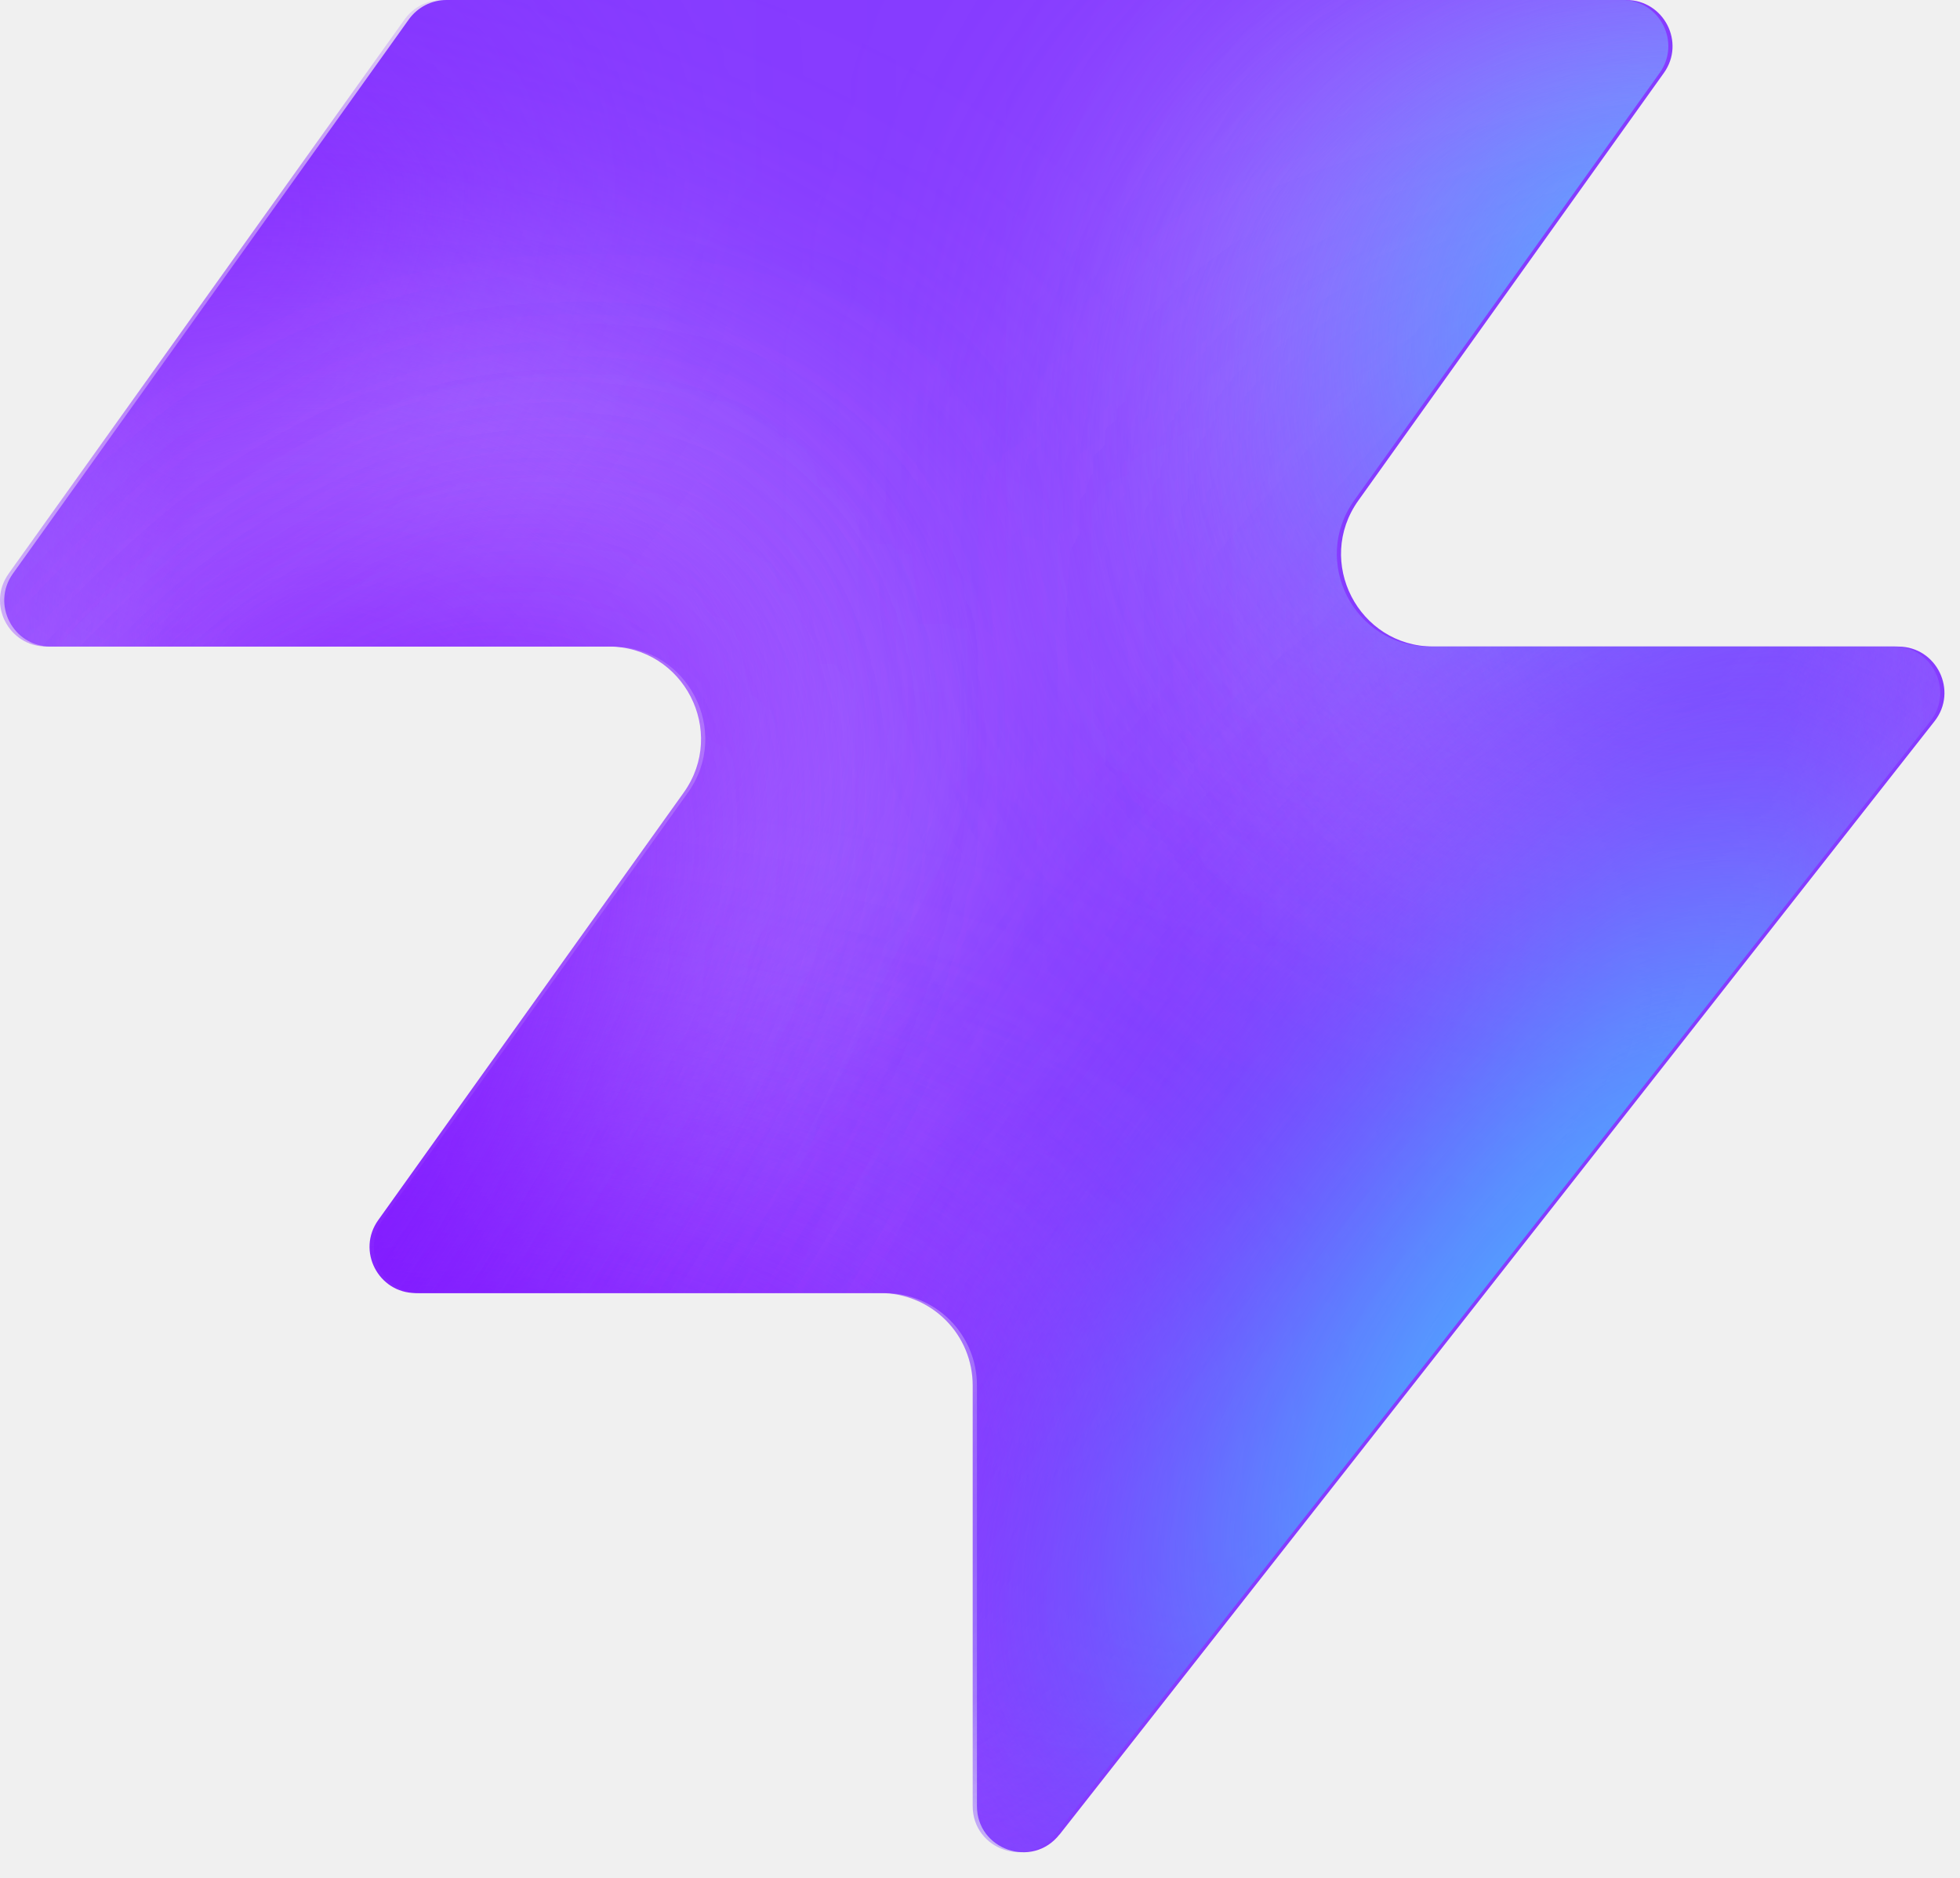
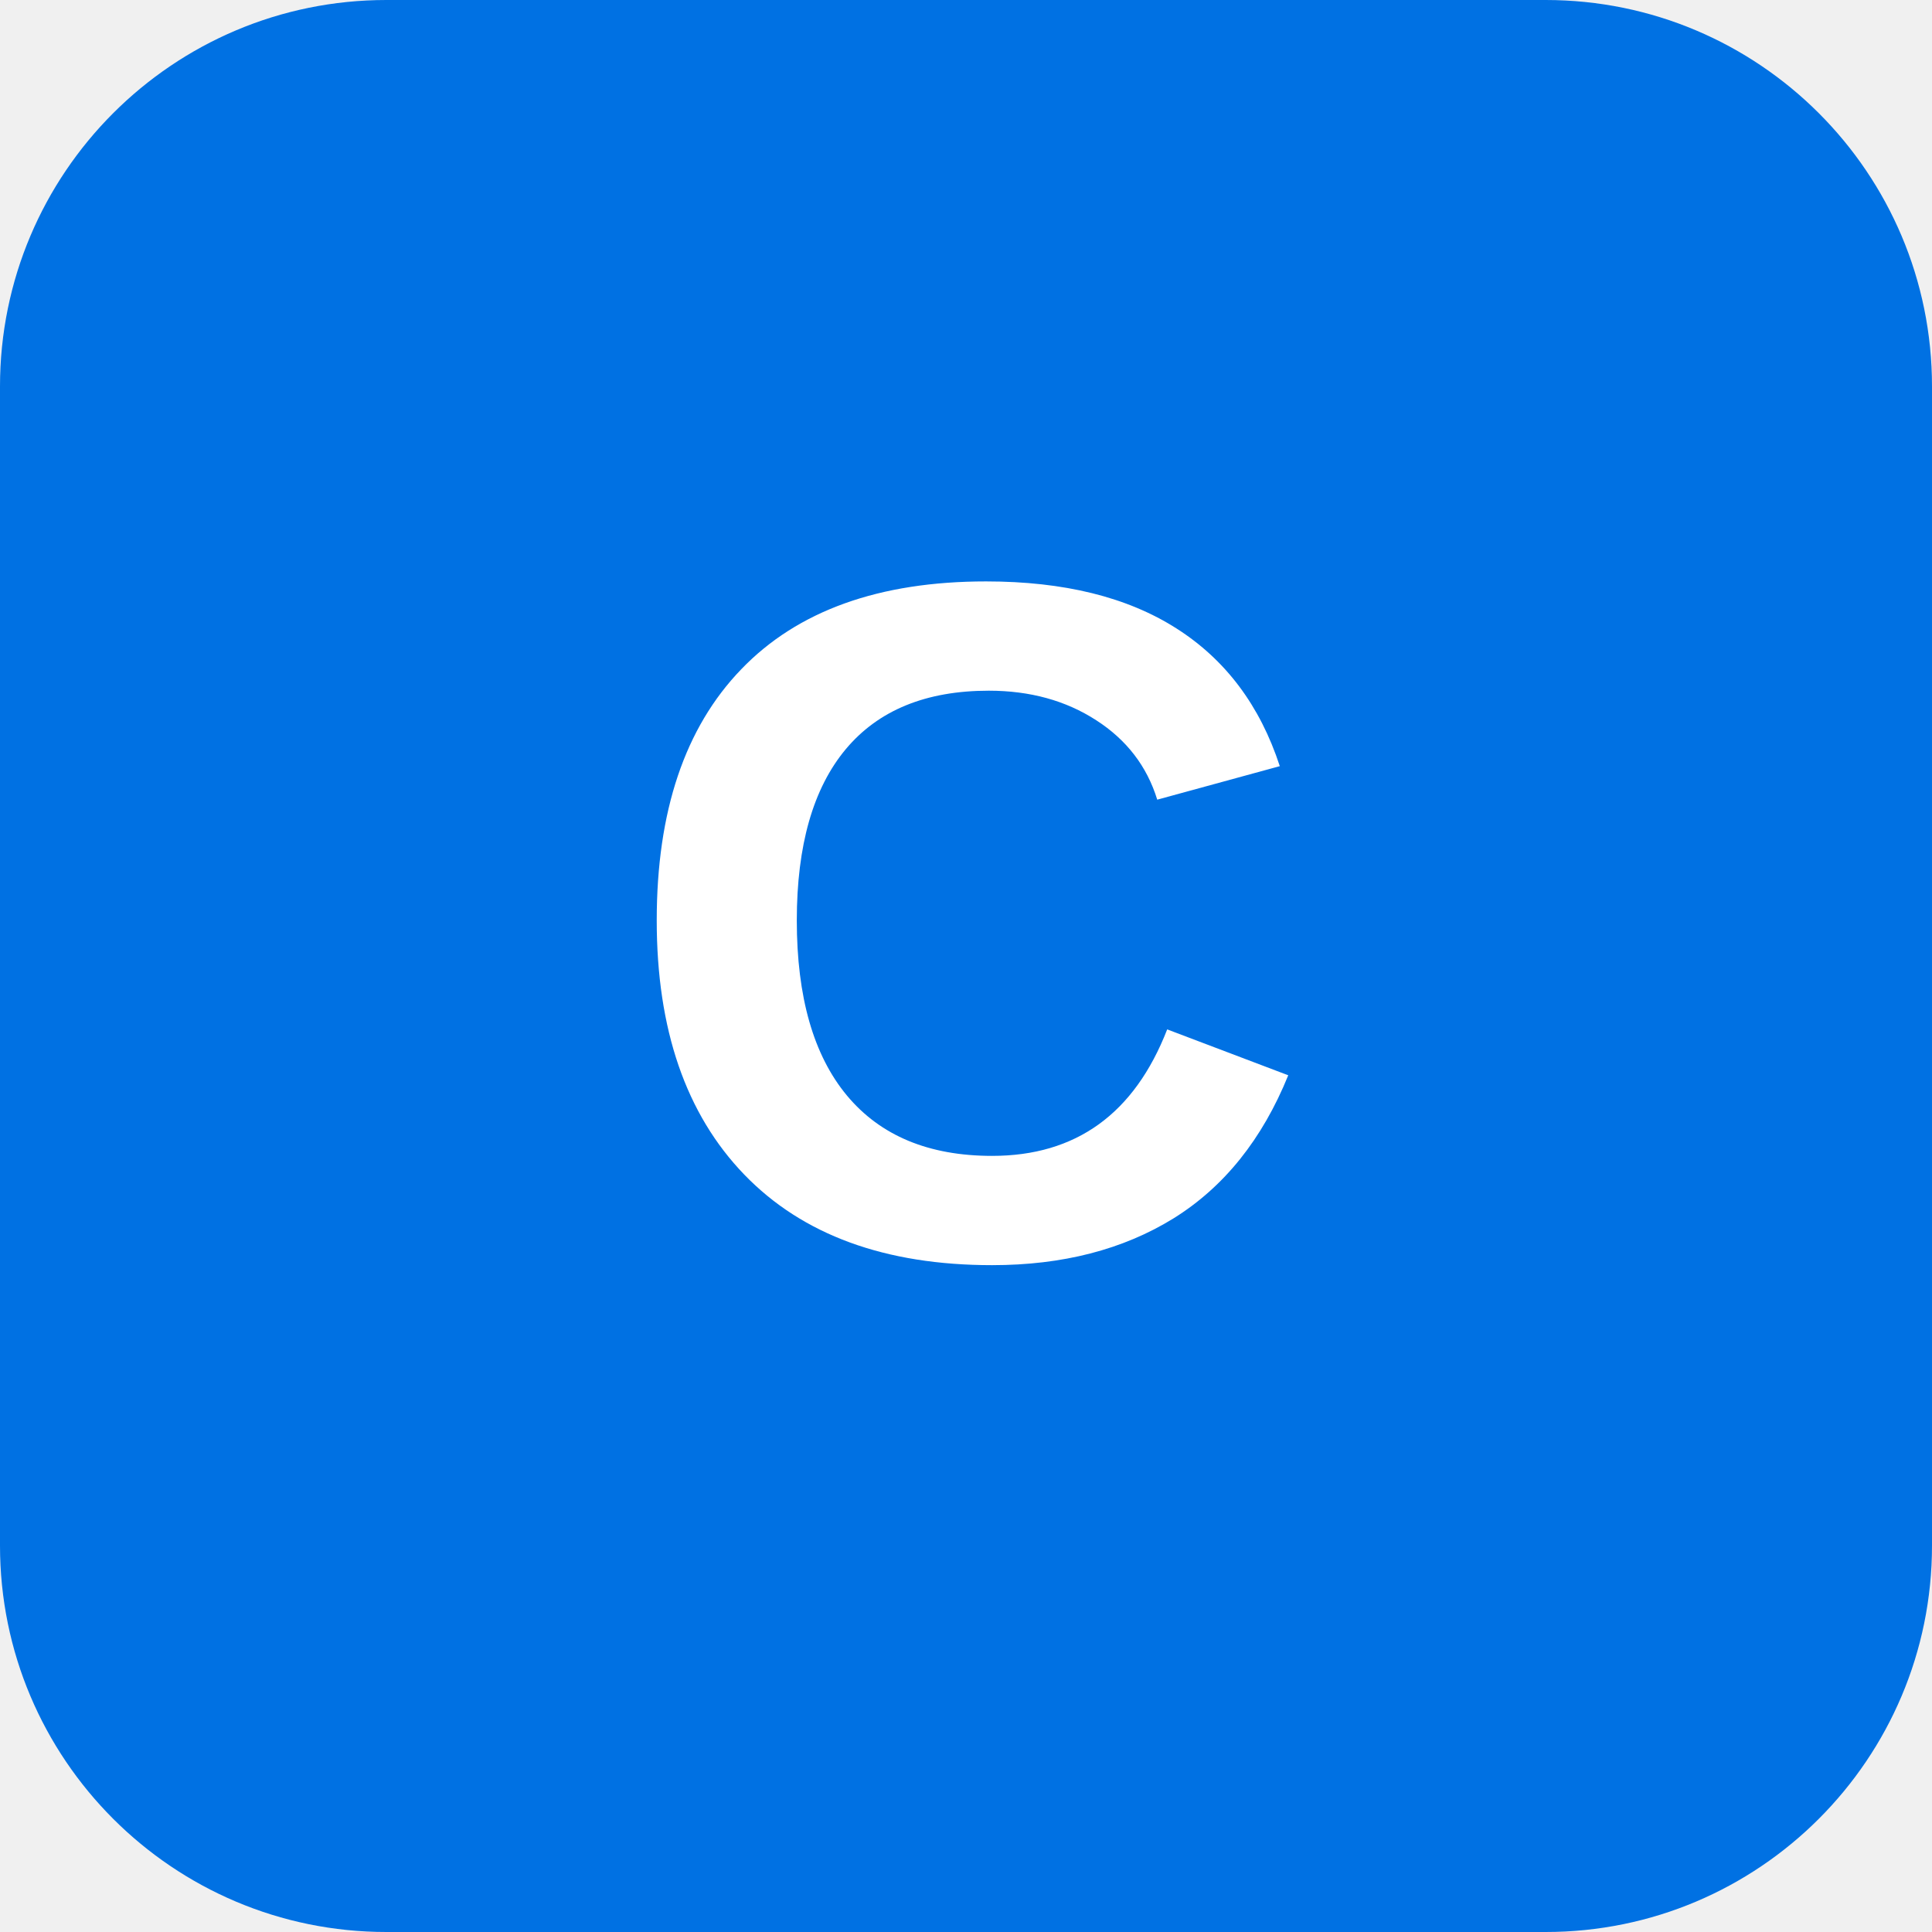
- <svg xmlns="http://www.w3.org/2000/svg" width="48" height="46" fill="none" viewBox="0 0 48 46">
-   <path fill="#863bff" d="M25.946 44.938c-.664.845-2.021.375-2.021-.698V33.937a2.26 2.26 0 0 0-2.262-2.262H10.287c-.92 0-1.456-1.04-.92-1.788l7.48-10.471c1.07-1.497 0-3.578-1.842-3.578H1.237c-.92 0-1.456-1.04-.92-1.788L10.013.474c.214-.297.556-.474.92-.474h28.894c.92 0 1.456 1.04.92 1.788l-7.48 10.471c-1.07 1.498 0 3.579 1.842 3.579h11.377c.943 0 1.473 1.088.89 1.83L25.947 44.94z" style="fill:#863bff;fill:color(display-p3 .525 .23 1);fill-opacity:1" />
-   <mask id="a" width="48" height="46" x="0" y="0" maskUnits="userSpaceOnUse" style="mask-type:alpha">
-     <path fill="#000" d="M25.842 44.938c-.664.844-2.021.375-2.021-.698V33.937a2.26 2.26 0 0 0-2.262-2.262H10.183c-.92 0-1.456-1.04-.92-1.788l7.48-10.471c1.07-1.498 0-3.579-1.842-3.579H1.133c-.92 0-1.456-1.04-.92-1.787L9.91.473c.214-.297.556-.474.92-.474h28.894c.92 0 1.456 1.04.92 1.788l-7.48 10.471c-1.07 1.498 0 3.578 1.842 3.578h11.377c.943 0 1.473 1.088.89 1.832L25.843 44.94z" style="fill:#000;fill-opacity:1" />
-   </mask>
-   <g mask="url(#a)">
-     <g filter="url(#b)">
-       <ellipse cx="5.508" cy="14.704" fill="#ede6ff" rx="5.508" ry="14.704" style="fill:#ede6ff;fill:color(display-p3 .927 .903 1);fill-opacity:1" transform="matrix(.00324 1 1 -.00324 -4.47 31.516)" />
-     </g>
-     <g filter="url(#c)">
-       <ellipse cx="10.399" cy="29.851" fill="#ede6ff" rx="10.399" ry="29.851" style="fill:#ede6ff;fill:color(display-p3 .927 .903 1);fill-opacity:1" transform="matrix(.00324 1 1 -.00324 -39.328 7.883)" />
-     </g>
-     <g filter="url(#d)">
-       <ellipse cx="5.508" cy="30.487" fill="#7e14ff" rx="5.508" ry="30.487" style="fill:#7e14ff;fill:color(display-p3 .492 .077 1);fill-opacity:1" transform="rotate(89.814 -25.913 -14.639)scale(1 -1)" />
-     </g>
-     <g filter="url(#e)">
-       <ellipse cx="5.508" cy="30.599" fill="#7e14ff" rx="5.508" ry="30.599" style="fill:#7e14ff;fill:color(display-p3 .492 .077 1);fill-opacity:1" transform="rotate(89.814 -32.644 -3.334)scale(1 -1)" />
-     </g>
-     <g filter="url(#f)">
-       <ellipse cx="5.508" cy="30.599" fill="#7e14ff" rx="5.508" ry="30.599" style="fill:#7e14ff;fill:color(display-p3 .492 .077 1);fill-opacity:1" transform="matrix(.00324 1 1 -.00324 -34.34 30.47)" />
-     </g>
-     <g filter="url(#g)">
-       <ellipse cx="14.072" cy="22.078" fill="#ede6ff" rx="14.072" ry="22.078" style="fill:#ede6ff;fill:color(display-p3 .927 .903 1);fill-opacity:1" transform="rotate(93.35 24.506 48.493)scale(-1 1)" />
-     </g>
-     <g filter="url(#h)">
-       <ellipse cx="3.47" cy="21.501" fill="#7e14ff" rx="3.47" ry="21.501" style="fill:#7e14ff;fill:color(display-p3 .492 .077 1);fill-opacity:1" transform="rotate(89.009 28.708 47.59)scale(-1 1)" />
-     </g>
-     <g filter="url(#i)">
-       <ellipse cx="3.47" cy="21.501" fill="#7e14ff" rx="3.47" ry="21.501" style="fill:#7e14ff;fill:color(display-p3 .492 .077 1);fill-opacity:1" transform="rotate(89.009 28.708 47.59)scale(-1 1)" />
-     </g>
-     <g filter="url(#j)">
-       <ellipse cx=".387" cy="8.972" fill="#7e14ff" rx="4.407" ry="29.108" style="fill:#7e14ff;fill:color(display-p3 .492 .077 1);fill-opacity:1" transform="rotate(39.51 .387 8.972)" />
-     </g>
-     <g filter="url(#k)">
-       <ellipse cx="47.523" cy="-6.092" fill="#7e14ff" rx="4.407" ry="29.108" style="fill:#7e14ff;fill:color(display-p3 .492 .077 1);fill-opacity:1" transform="rotate(37.892 47.523 -6.092)" />
-     </g>
-     <g filter="url(#l)">
-       <ellipse cx="41.412" cy="6.333" fill="#47bfff" rx="5.971" ry="9.665" style="fill:#47bfff;fill:color(display-p3 .28 .748 1);fill-opacity:1" transform="rotate(37.892 41.412 6.333)" />
-     </g>
-     <g filter="url(#m)">
-       <ellipse cx="-1.879" cy="38.332" fill="#7e14ff" rx="4.407" ry="29.108" style="fill:#7e14ff;fill:color(display-p3 .492 .077 1);fill-opacity:1" transform="rotate(37.892 -1.88 38.332)" />
-     </g>
-     <g filter="url(#n)">
-       <ellipse cx="-1.879" cy="38.332" fill="#7e14ff" rx="4.407" ry="29.108" style="fill:#7e14ff;fill:color(display-p3 .492 .077 1);fill-opacity:1" transform="rotate(37.892 -1.88 38.332)" />
-     </g>
-     <g filter="url(#o)">
-       <ellipse cx="35.651" cy="29.907" fill="#7e14ff" rx="4.407" ry="29.108" style="fill:#7e14ff;fill:color(display-p3 .492 .077 1);fill-opacity:1" transform="rotate(37.892 35.651 29.907)" />
-     </g>
-     <g filter="url(#p)">
-       <ellipse cx="38.418" cy="32.4" fill="#47bfff" rx="5.971" ry="15.297" style="fill:#47bfff;fill:color(display-p3 .28 .748 1);fill-opacity:1" transform="rotate(37.892 38.418 32.4)" />
-     </g>
-   </g>
-   <defs>
-     <filter id="b" width="60.045" height="41.654" x="-19.77" y="16.149" color-interpolation-filters="sRGB" filterUnits="userSpaceOnUse">
-       <feFlood flood-opacity="0" result="BackgroundImageFix" />
-       <feBlend in="SourceGraphic" in2="BackgroundImageFix" result="shape" />
-       <feGaussianBlur result="effect1_foregroundBlur_2002_17158" stdDeviation="7.659" />
-     </filter>
-     <filter id="c" width="90.34" height="51.437" x="-54.613" y="-7.533" color-interpolation-filters="sRGB" filterUnits="userSpaceOnUse">
-       <feFlood flood-opacity="0" result="BackgroundImageFix" />
-       <feBlend in="SourceGraphic" in2="BackgroundImageFix" result="shape" />
-       <feGaussianBlur result="effect1_foregroundBlur_2002_17158" stdDeviation="7.659" />
-     </filter>
-     <filter id="d" width="79.355" height="29.4" x="-49.64" y="2.03" color-interpolation-filters="sRGB" filterUnits="userSpaceOnUse">
-       <feFlood flood-opacity="0" result="BackgroundImageFix" />
-       <feBlend in="SourceGraphic" in2="BackgroundImageFix" result="shape" />
-       <feGaussianBlur result="effect1_foregroundBlur_2002_17158" stdDeviation="4.596" />
-     </filter>
-     <filter id="e" width="79.579" height="29.4" x="-45.045" y="20.029" color-interpolation-filters="sRGB" filterUnits="userSpaceOnUse">
-       <feFlood flood-opacity="0" result="BackgroundImageFix" />
-       <feBlend in="SourceGraphic" in2="BackgroundImageFix" result="shape" />
-       <feGaussianBlur result="effect1_foregroundBlur_2002_17158" stdDeviation="4.596" />
-     </filter>
-     <filter id="f" width="79.579" height="29.4" x="-43.513" y="21.178" color-interpolation-filters="sRGB" filterUnits="userSpaceOnUse">
-       <feFlood flood-opacity="0" result="BackgroundImageFix" />
-       <feBlend in="SourceGraphic" in2="BackgroundImageFix" result="shape" />
-       <feGaussianBlur result="effect1_foregroundBlur_2002_17158" stdDeviation="4.596" />
-     </filter>
-     <filter id="g" width="74.749" height="58.852" x="15.756" y="-17.901" color-interpolation-filters="sRGB" filterUnits="userSpaceOnUse">
-       <feFlood flood-opacity="0" result="BackgroundImageFix" />
-       <feBlend in="SourceGraphic" in2="BackgroundImageFix" result="shape" />
-       <feGaussianBlur result="effect1_foregroundBlur_2002_17158" stdDeviation="7.659" />
-     </filter>
-     <filter id="h" width="61.377" height="25.362" x="23.548" y="2.284" color-interpolation-filters="sRGB" filterUnits="userSpaceOnUse">
-       <feFlood flood-opacity="0" result="BackgroundImageFix" />
-       <feBlend in="SourceGraphic" in2="BackgroundImageFix" result="shape" />
-       <feGaussianBlur result="effect1_foregroundBlur_2002_17158" stdDeviation="4.596" />
-     </filter>
-     <filter id="i" width="61.377" height="25.362" x="23.548" y="2.284" color-interpolation-filters="sRGB" filterUnits="userSpaceOnUse">
-       <feFlood flood-opacity="0" result="BackgroundImageFix" />
-       <feBlend in="SourceGraphic" in2="BackgroundImageFix" result="shape" />
-       <feGaussianBlur result="effect1_foregroundBlur_2002_17158" stdDeviation="4.596" />
-     </filter>
-     <filter id="j" width="56.045" height="63.649" x="-27.636" y="-22.853" color-interpolation-filters="sRGB" filterUnits="userSpaceOnUse">
-       <feFlood flood-opacity="0" result="BackgroundImageFix" />
-       <feBlend in="SourceGraphic" in2="BackgroundImageFix" result="shape" />
-       <feGaussianBlur result="effect1_foregroundBlur_2002_17158" stdDeviation="4.596" />
-     </filter>
-     <filter id="k" width="54.814" height="64.646" x="20.116" y="-38.415" color-interpolation-filters="sRGB" filterUnits="userSpaceOnUse">
-       <feFlood flood-opacity="0" result="BackgroundImageFix" />
-       <feBlend in="SourceGraphic" in2="BackgroundImageFix" result="shape" />
-       <feGaussianBlur result="effect1_foregroundBlur_2002_17158" stdDeviation="4.596" />
-     </filter>
-     <filter id="l" width="33.541" height="35.313" x="24.641" y="-11.323" color-interpolation-filters="sRGB" filterUnits="userSpaceOnUse">
-       <feFlood flood-opacity="0" result="BackgroundImageFix" />
-       <feBlend in="SourceGraphic" in2="BackgroundImageFix" result="shape" />
-       <feGaussianBlur result="effect1_foregroundBlur_2002_17158" stdDeviation="4.596" />
-     </filter>
-     <filter id="m" width="54.814" height="64.646" x="-29.286" y="6.009" color-interpolation-filters="sRGB" filterUnits="userSpaceOnUse">
-       <feFlood flood-opacity="0" result="BackgroundImageFix" />
-       <feBlend in="SourceGraphic" in2="BackgroundImageFix" result="shape" />
-       <feGaussianBlur result="effect1_foregroundBlur_2002_17158" stdDeviation="4.596" />
-     </filter>
-     <filter id="n" width="54.814" height="64.646" x="-29.286" y="6.009" color-interpolation-filters="sRGB" filterUnits="userSpaceOnUse">
-       <feFlood flood-opacity="0" result="BackgroundImageFix" />
-       <feBlend in="SourceGraphic" in2="BackgroundImageFix" result="shape" />
-       <feGaussianBlur result="effect1_foregroundBlur_2002_17158" stdDeviation="4.596" />
-     </filter>
-     <filter id="o" width="54.814" height="64.646" x="8.244" y="-2.416" color-interpolation-filters="sRGB" filterUnits="userSpaceOnUse">
-       <feFlood flood-opacity="0" result="BackgroundImageFix" />
-       <feBlend in="SourceGraphic" in2="BackgroundImageFix" result="shape" />
-       <feGaussianBlur result="effect1_foregroundBlur_2002_17158" stdDeviation="4.596" />
-     </filter>
-     <filter id="p" width="39.409" height="43.623" x="18.713" y="10.588" color-interpolation-filters="sRGB" filterUnits="userSpaceOnUse">
-       <feFlood flood-opacity="0" result="BackgroundImageFix" />
-       <feBlend in="SourceGraphic" in2="BackgroundImageFix" result="shape" />
-       <feGaussianBlur result="effect1_foregroundBlur_2002_17158" stdDeviation="4.596" />
-     </filter>
-   </defs>
+ <svg xmlns="http://www.w3.org/2000/svg" viewBox="0 0 100 100">
+   <rect width="100" height="100" rx="20" fill="#0071e3" />
+   <text x="50" y="65" font-family="Arial, sans-serif" font-size="50" font-weight="bold" fill="white" text-anchor="middle">C</text>
</svg>
